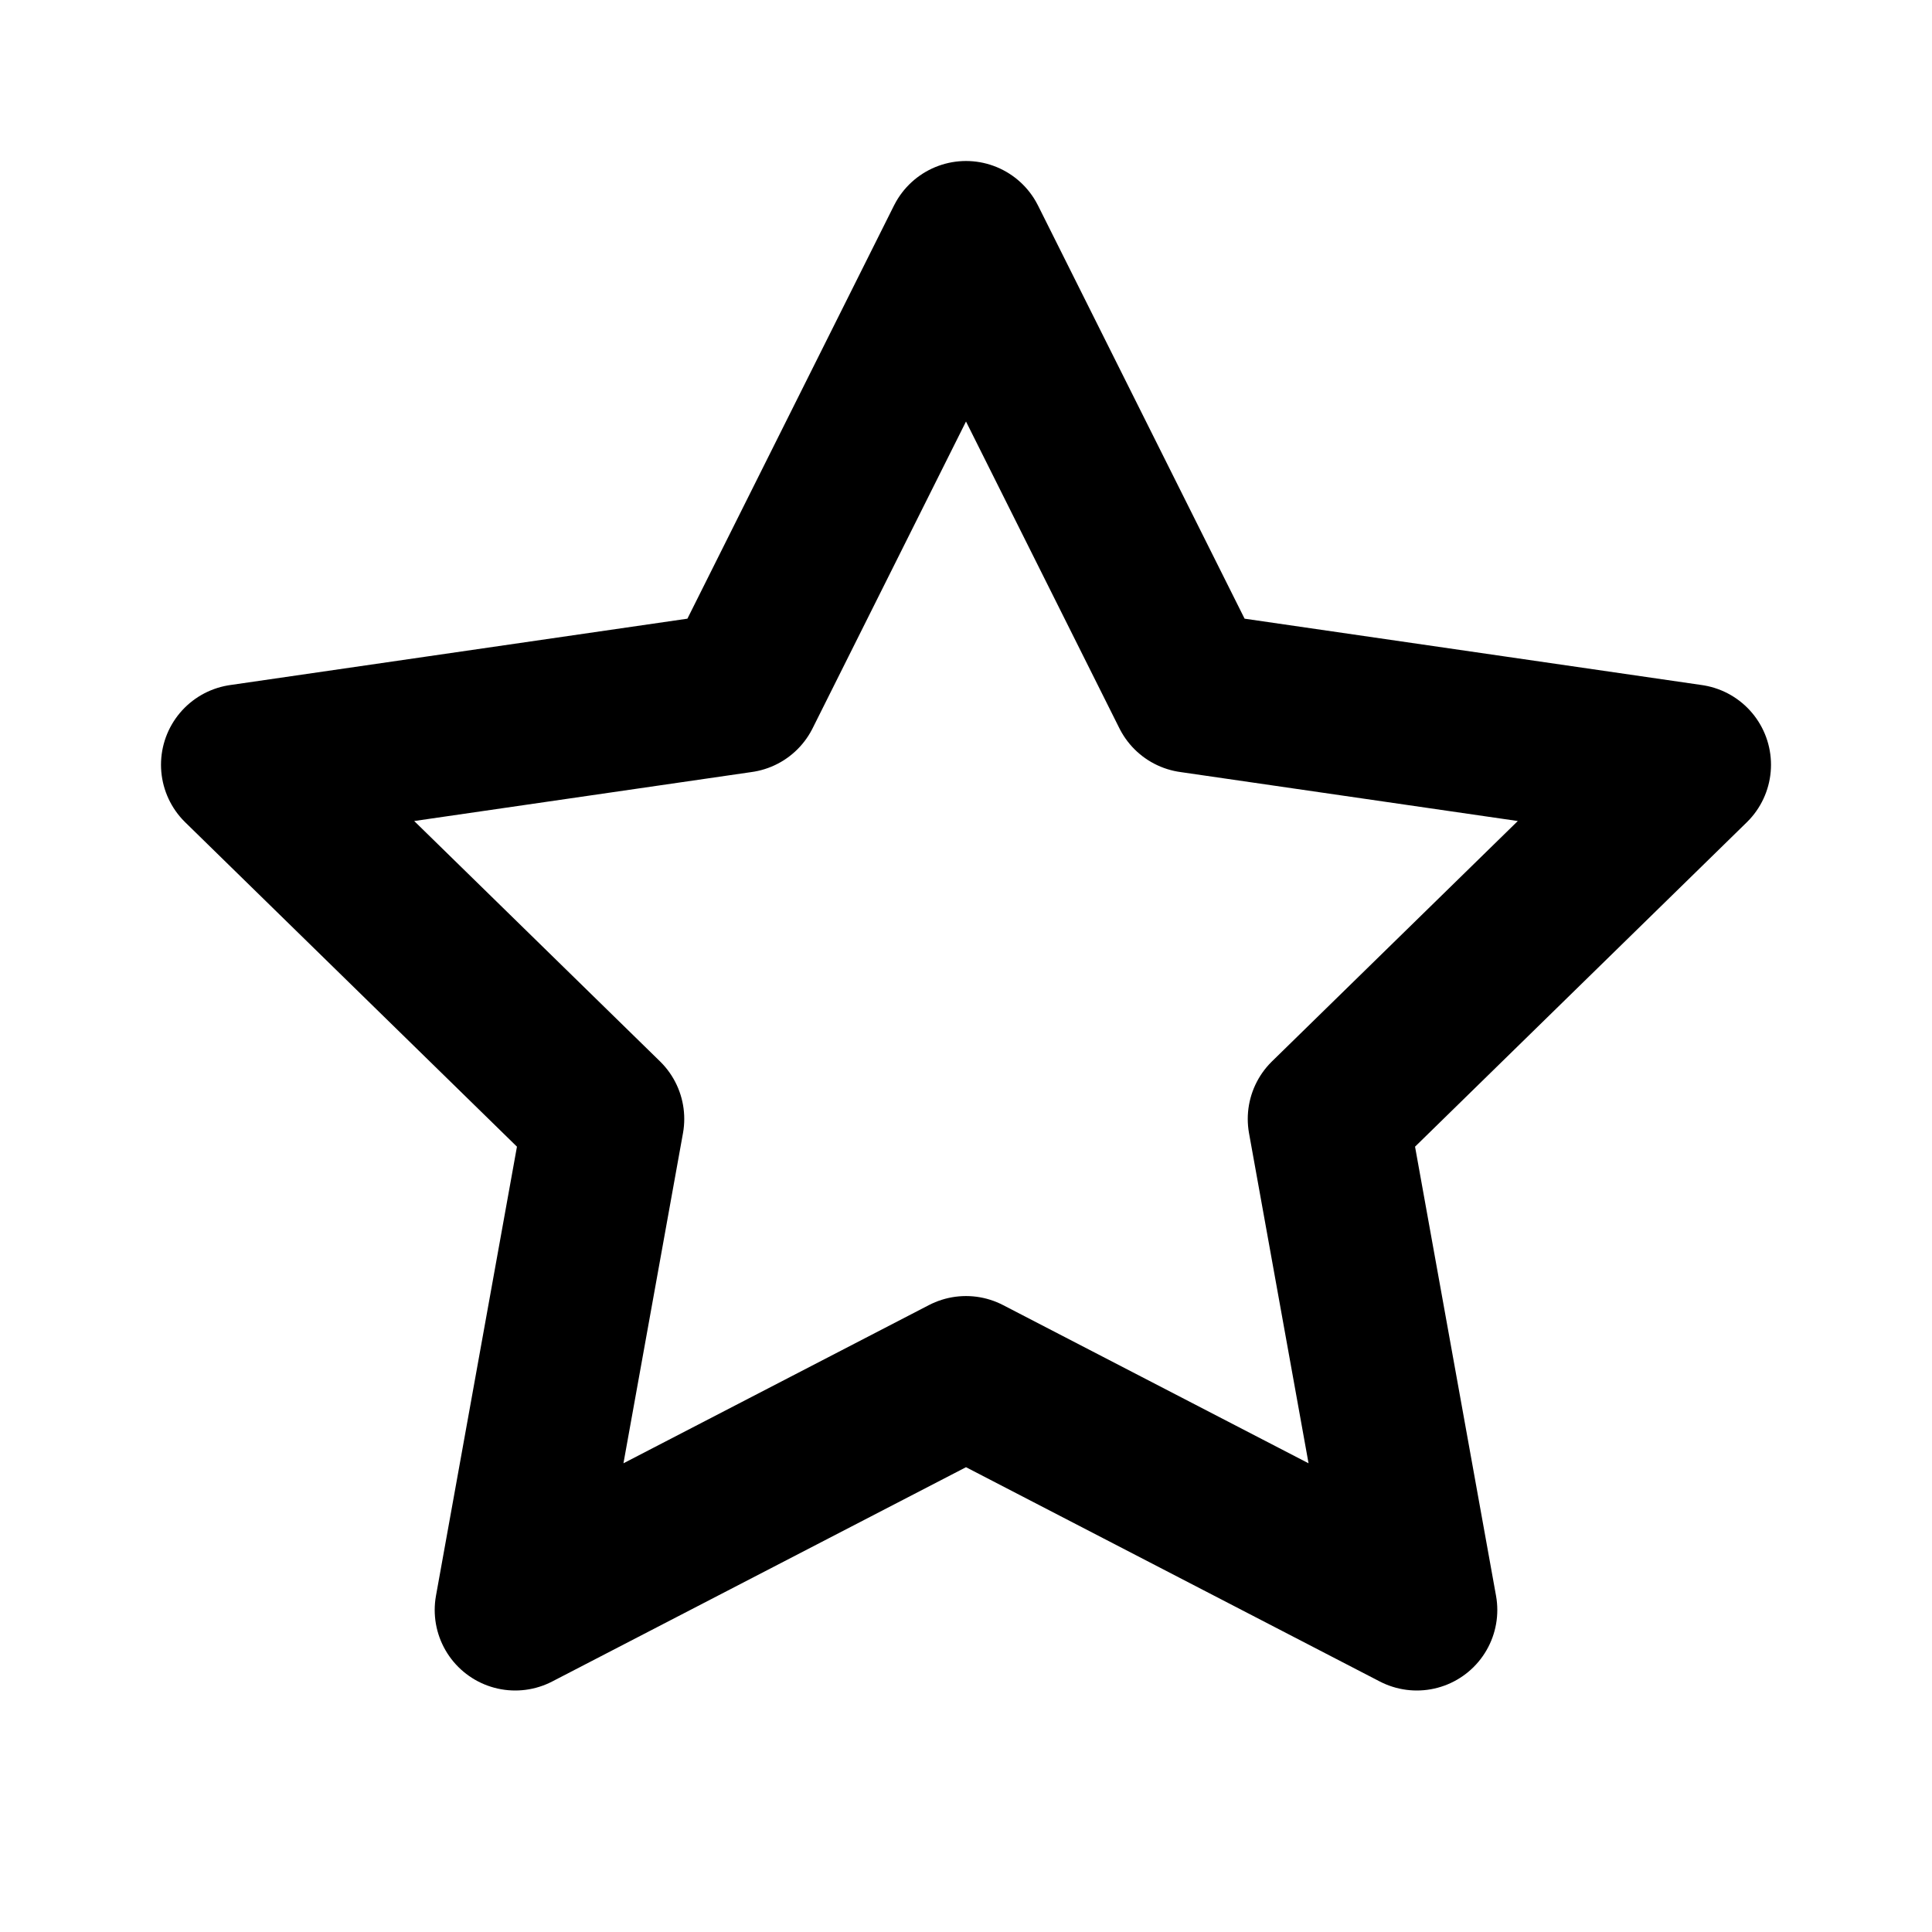
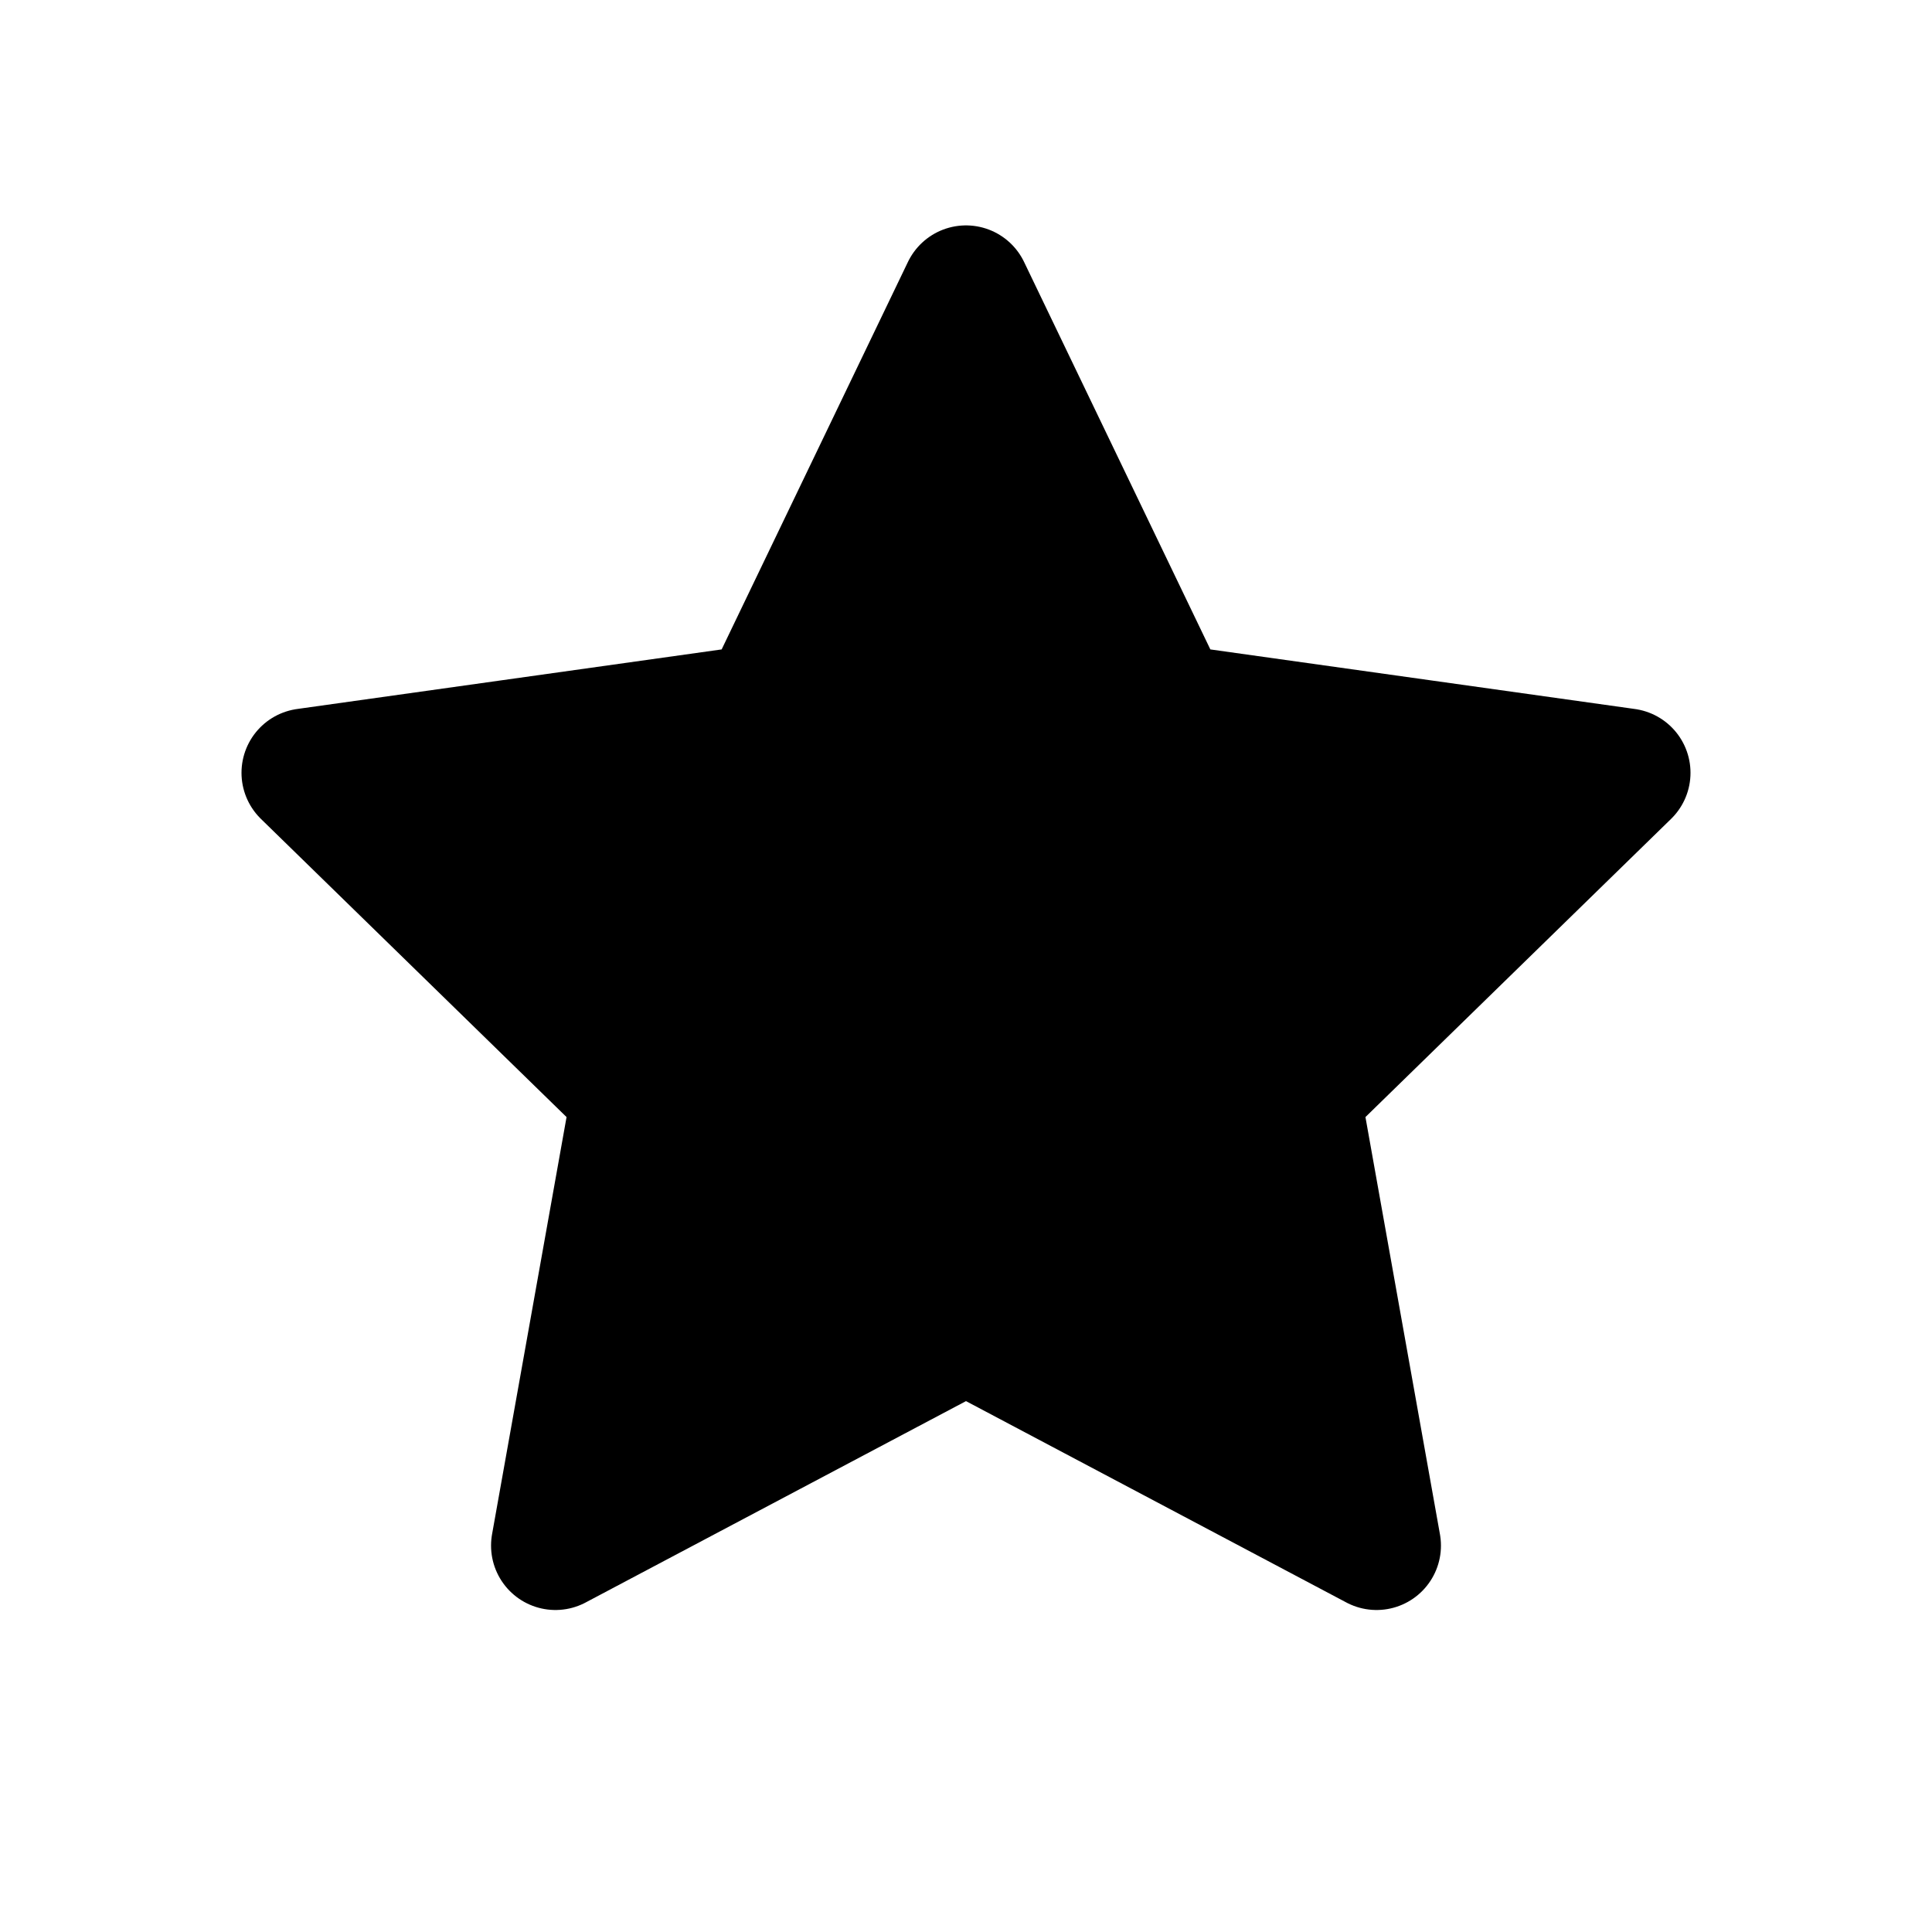
- <svg xmlns="http://www.w3.org/2000/svg" viewBox="0 0 24 24" width="24" height="24" fill="none" stroke="currentColor" stroke-width="2" stroke-linecap="round" stroke-linejoin="round">
-   <path d="m12 3 2.8 5.6 6.2.9-4.5 4.4 1.1 6.1L12 17.1 6.4 20l1.1-6.1L3 9.5l6.2-.9z" />
+ <svg xmlns="http://www.w3.org/2000/svg" viewBox="0 0 24 24" width="24" height="24" fill="currentColor" stroke="currentColor" stroke-width="1.6" stroke-linecap="round" stroke-linejoin="round">
+   <path d="m12 3.6 2.5 5.2 5.7.8-4.1 4 1 5.6-5.1-2.7-5.1 2.7 1-5.6-4.1-4 5.7-.8z" />
</svg>
